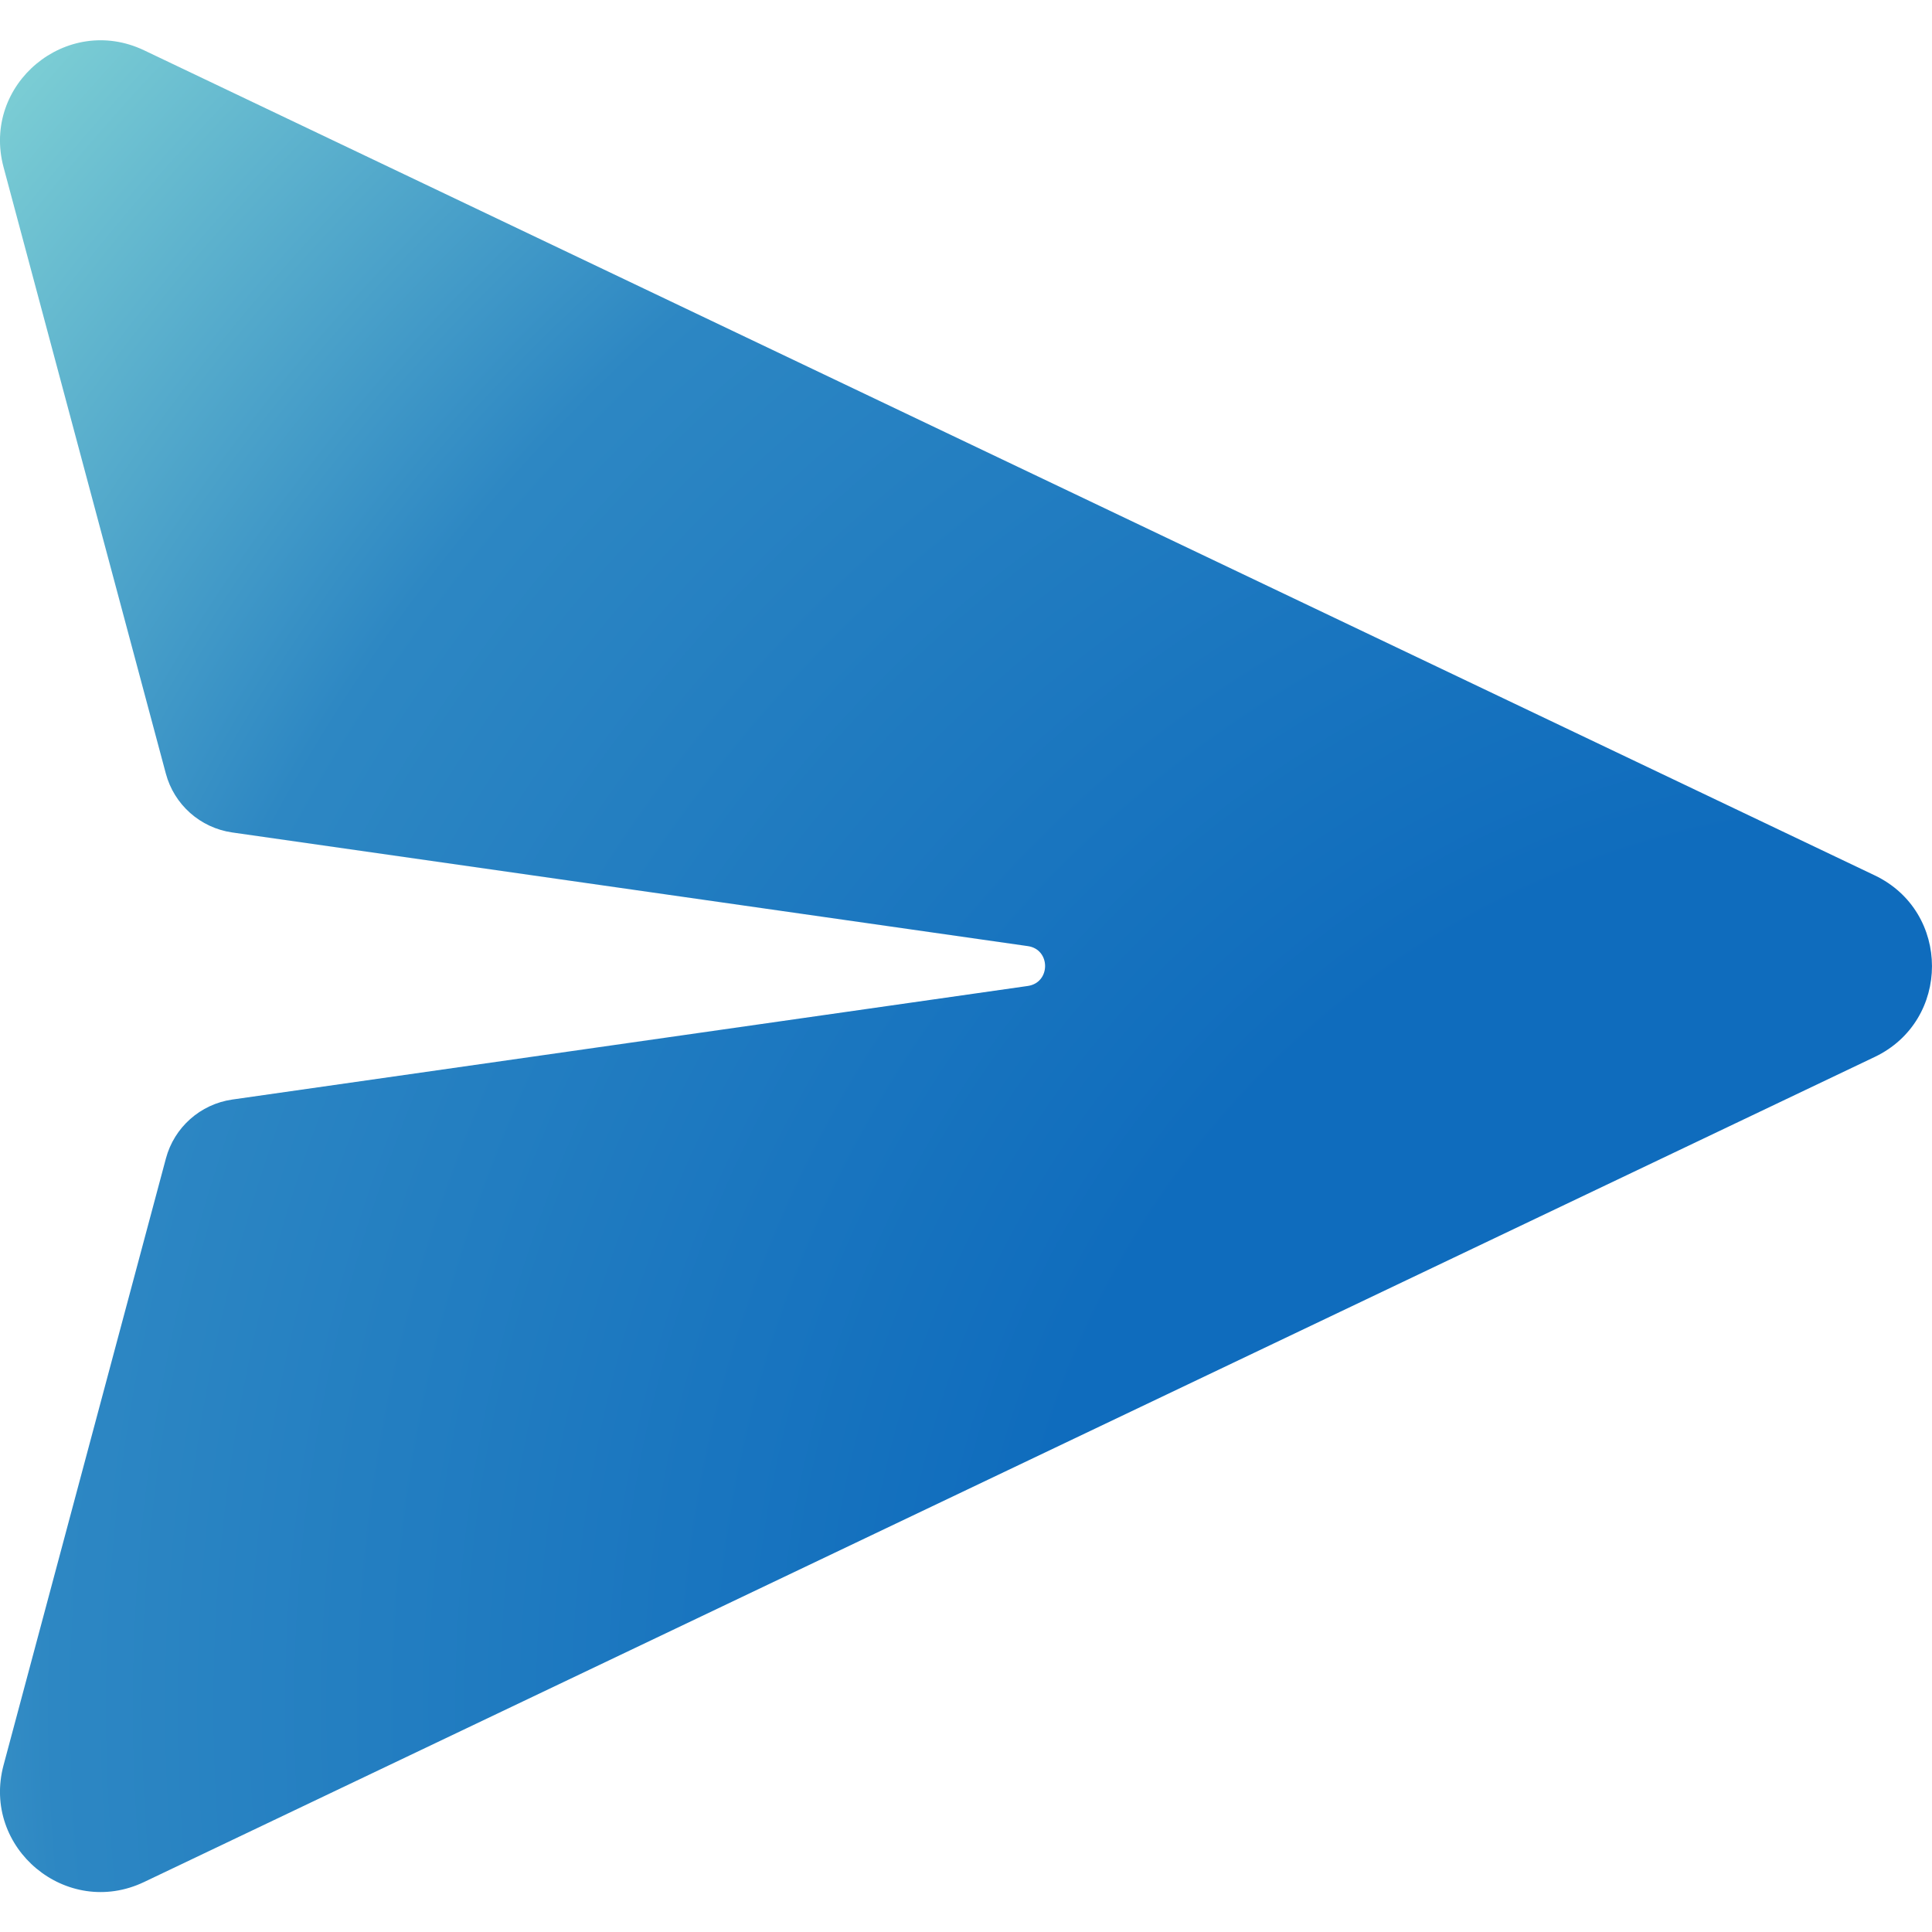
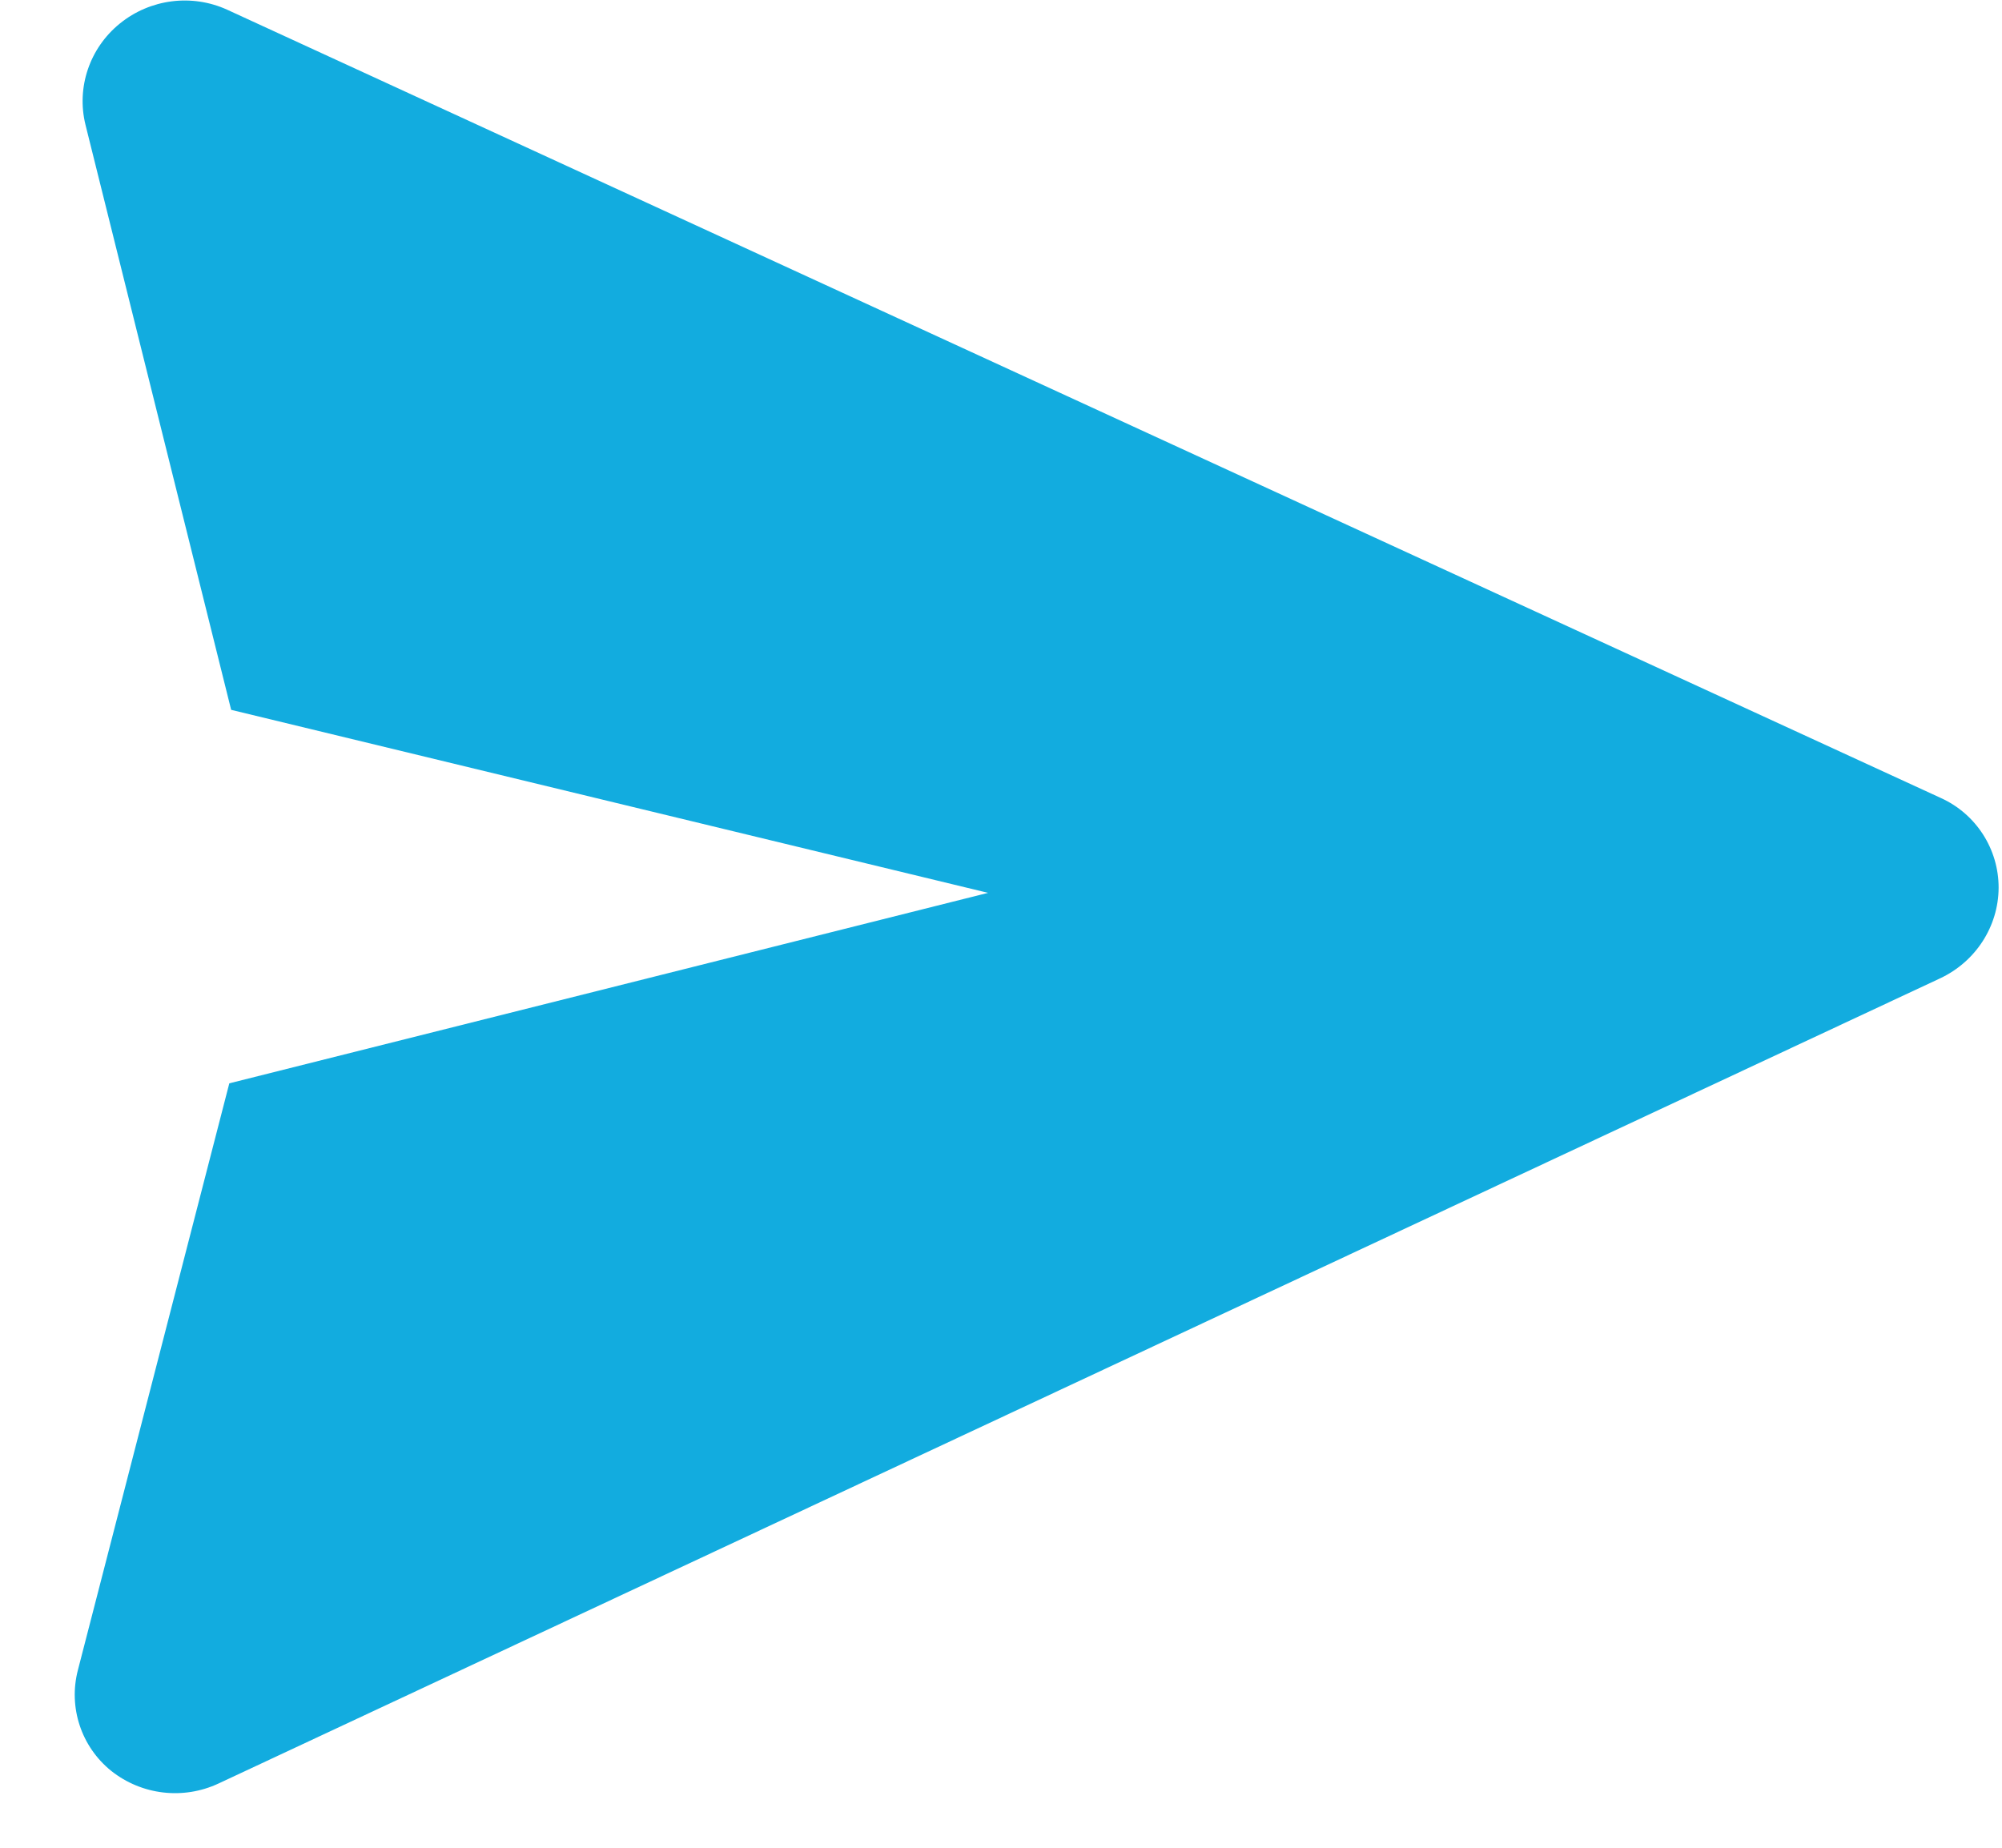
- <svg xmlns="http://www.w3.org/2000/svg" width="24" height="24" viewBox="0 0 24 24" fill="none">
-   <path d="M1.79 0.625C0.827 0.166 -0.231 1.046 0.044 2.076L2.06 9.609C2.163 9.996 2.488 10.284 2.884 10.341L12.768 11.753C13.054 11.793 13.054 12.207 12.768 12.248L2.885 13.659C2.489 13.716 2.164 14.004 2.061 14.391L0.044 21.928C-0.231 22.958 0.827 23.838 1.79 23.379L23.288 13.13C24.237 12.678 24.237 11.326 23.288 10.874L1.79 0.625Z" fill="url(#paint0_radial_2280_119090)" />
-   <defs>
-     <radialGradient id="paint0_radial_2280_119090" cx="0" cy="0" r="1" gradientUnits="userSpaceOnUse" gradientTransform="translate(24.0234 21.2469) rotate(-142.006) scale(33.4402 32.3913)">
-       <stop offset="0.336" stop-color="#0F6CBD" />
-       <stop offset="0.703" stop-color="#2D87C3" />
-       <stop offset="1" stop-color="#8DDDD8" />
-     </radialGradient>
-   </defs>
+ <svg xmlns="http://www.w3.org/2000/svg" height="24" width="26">
+   <path d="M25.208 10.366 2.95.126c-.459-.209-1-.14-1.394.18-.393.319-.565.83-.446 1.314l1.892 7.6 9.83 2.377-9.854 2.474-1.966 7.62a1.27 1.27 0 0 0 .433 1.311 1.333 1.333 0 0 0 1.392.164l22.36-10.459c.46-.216.756-.672.759-1.174a1.277 1.277 0 0 0-.748-1.167z" fill="#12acdf" fill-rule="evenodd" />
</svg>
